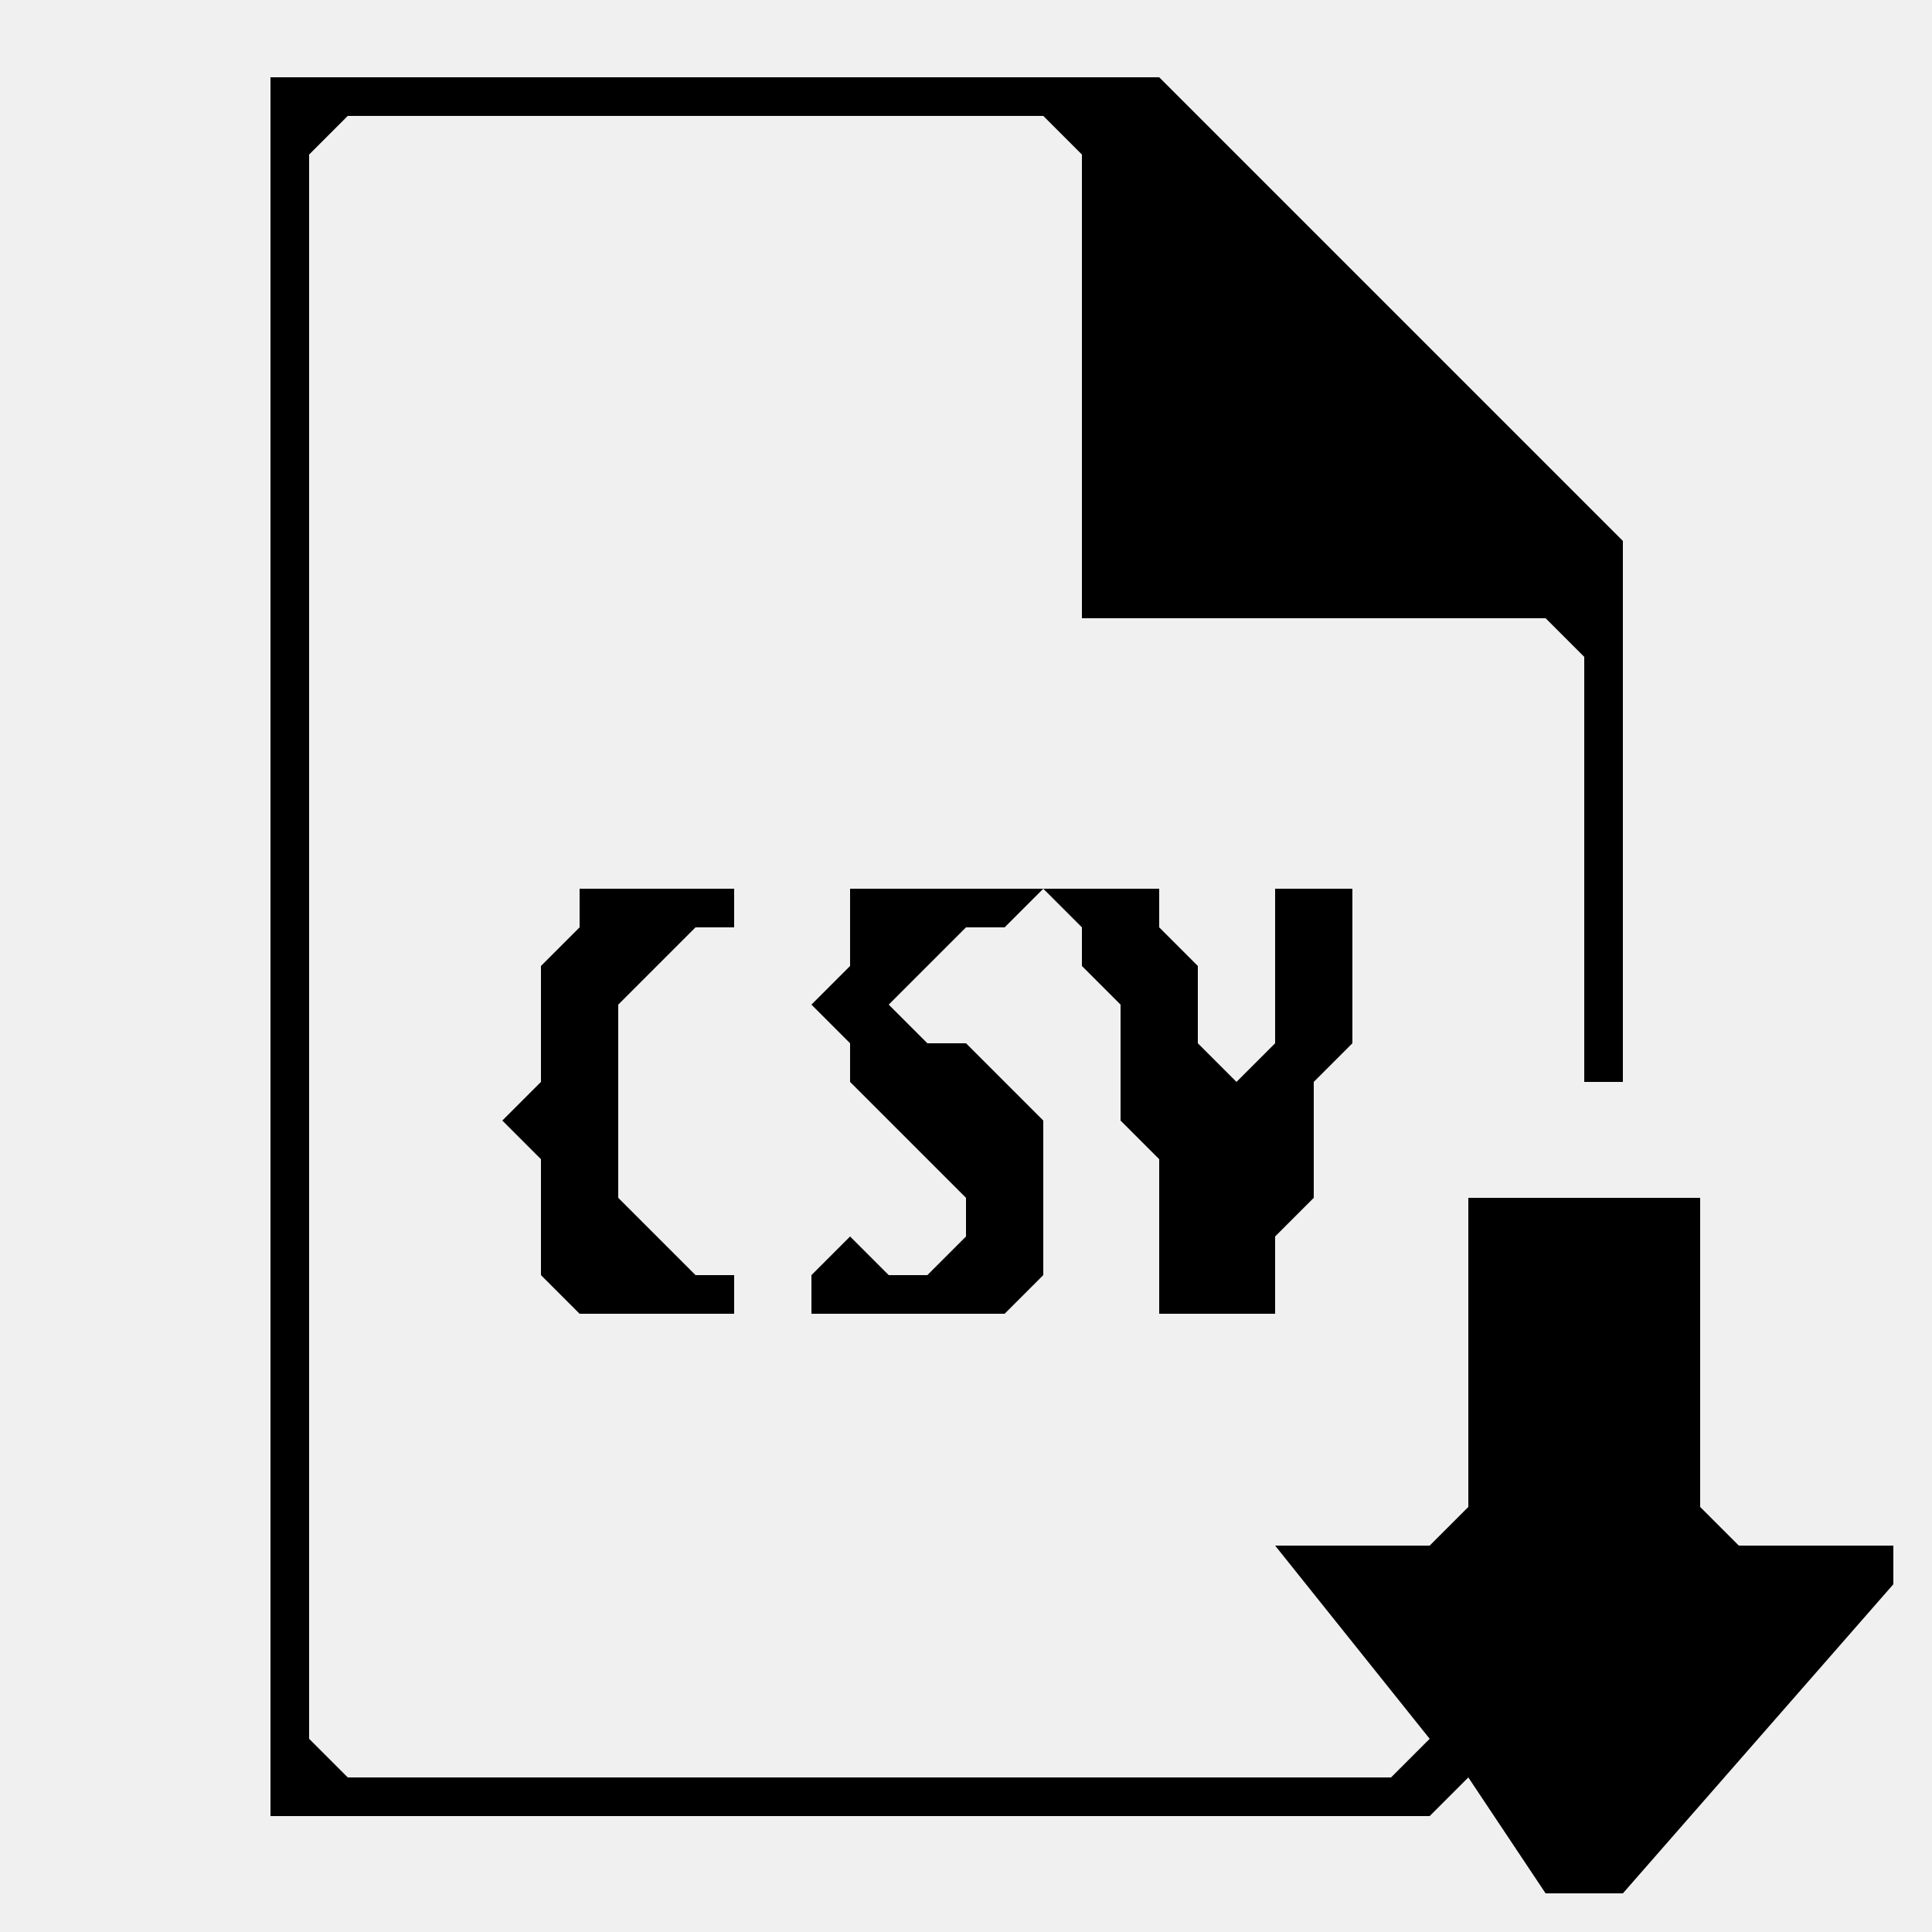
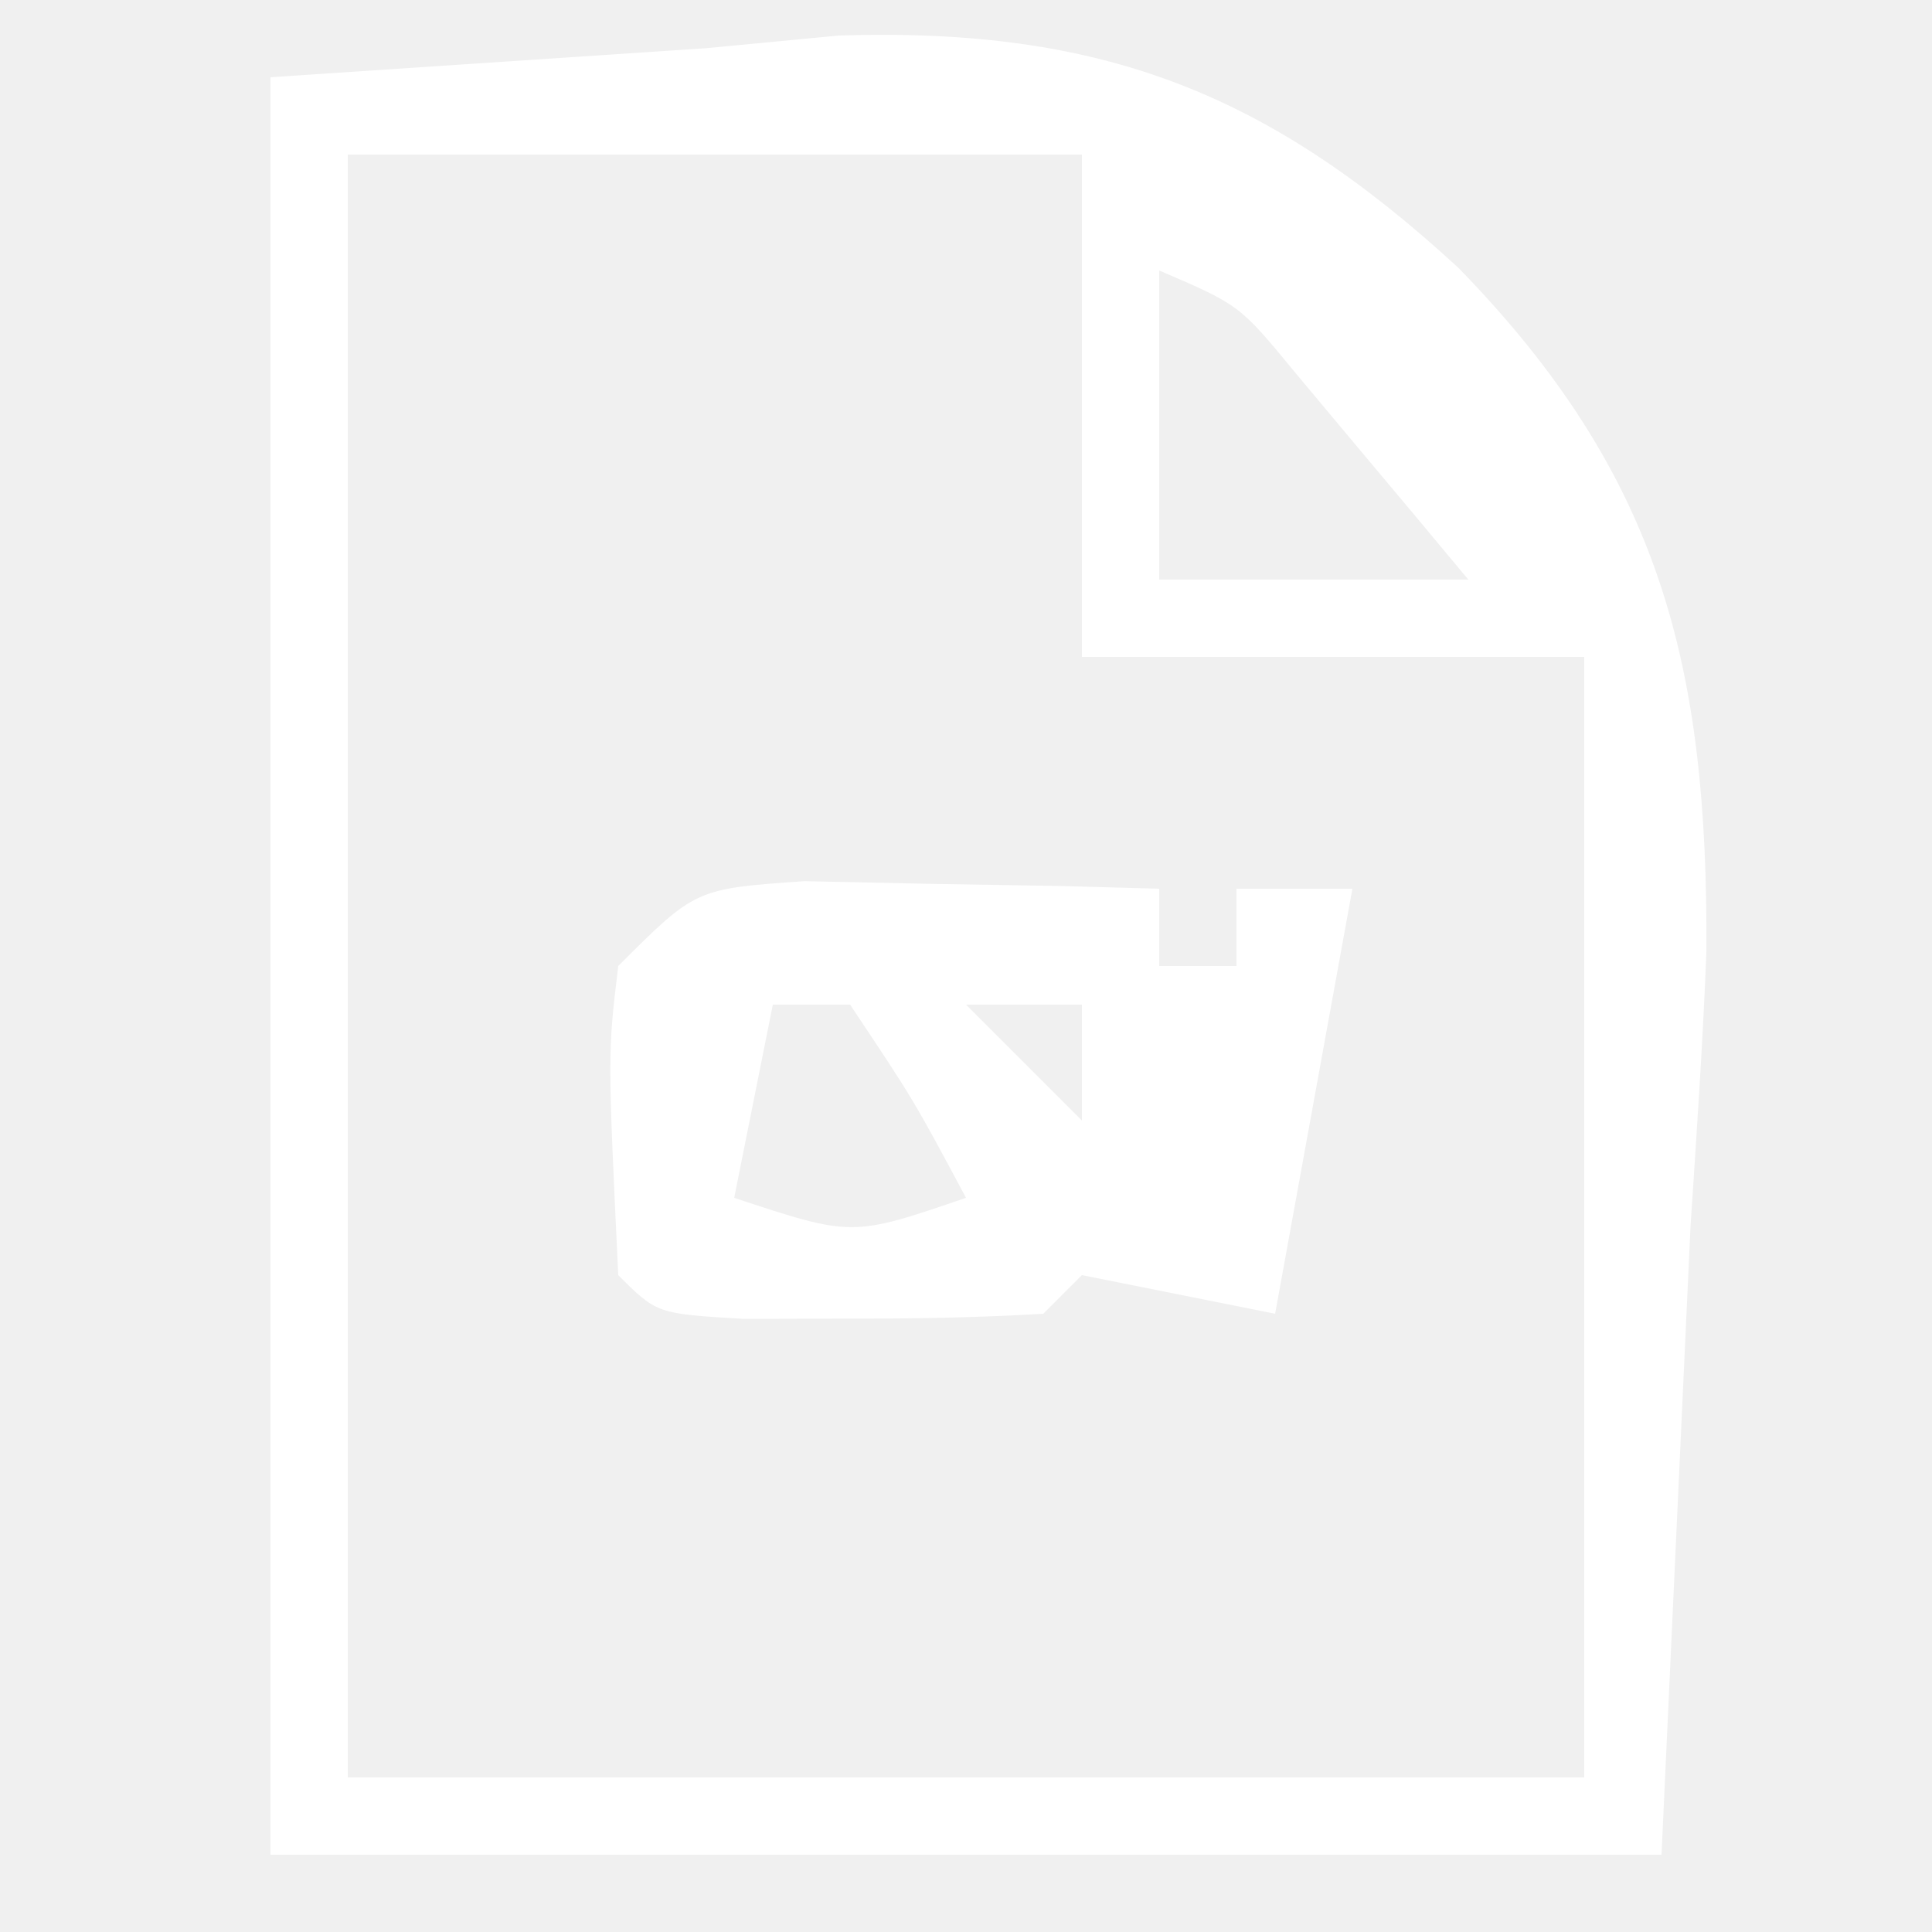
- <svg xmlns="http://www.w3.org/2000/svg" baseProfile="full" height="50" version="1.1" width="50">
-   <defs />
-   <polygon fill="black" points="22,23 22,25 21,26 22,27 22,28 25,31 25,32 24,33 23,33 22,32 21,33 21,34 26,34 27,33 27,29 25,27 24,27 23,26 25,24 26,24 27,23 28,24 28,25 29,26 29,29 30,30 30,34 33,34 33,32 34,31 34,28 35,27 35,23 33,23 33,27 32,28 31,27 31,25 30,24 30,23" />
-   <polygon fill="black" points="15,23 15,24 14,25 14,28 13,29 14,30 14,33 15,34 19,34 19,33 18,33 16,31 16,26 18,24 19,24 19,23" />
-   <polygon fill="black" points="7,2 7,47 37,47 38,46 40,49 42,49 49,41 49,40 45,40 44,39 44,31 38,31 38,39 37,40 33,40 37,45 36,46 9,46 8,45 8,4 9,3 27,3 28,4 28,16 40,16 41,17 41,28 42,28 42,14 30,2" />
+ <svg xmlns="http://www.w3.org/2000/svg" version="1.1" width="50" height="50">
+   <path d="M0 0 C3.712 -0.247 7.425 -0.495 11.25 -0.75 C12.394 -0.859 13.537 -0.968 14.716 -1.081 C21.52 -1.297 25.832 0.407 30.75 4.938 C35.994 10.324 37.199 15.237 37.162 22.617 C37.07 24.997 36.906 27.374 36.75 29.75 C36.502 35.112 36.255 40.475 36 46 C24.12 46 12.24 46 0 46 C0 30.82 0 15.64 0 0 Z M2 2 C2 15.86 2 29.72 2 44 C12.56 44 23.12 44 34 44 C34 34.43 34 24.86 34 15 C29.71 15 25.42 15 21 15 C21 10.71 21 6.42 21 2 C14.73 2 8.46 2 2 2 Z M23 5 C23 7.64 23 10.28 23 13 C25.64 13 28.28 13 31 13 C30.046 11.851 29.086 10.706 28.125 9.562 C27.591 8.924 27.058 8.286 26.508 7.629 C25.078 5.892 25.078 5.892 23 5 Z " fill="#FFFFFF" transform="translate(7,2)" />
+   <path d="M0 0 C1.091 0.023 2.181 0.046 3.305 0.07 C4.4 0.088 5.496 0.106 6.625 0.125 C7.468 0.148 8.311 0.171 9.18 0.195 C9.18 0.855 9.18 1.515 9.18 2.195 C9.84 2.195 10.5 2.195 11.18 2.195 C11.18 1.535 11.18 0.875 11.18 0.195 C12.17 0.195 13.16 0.195 14.18 0.195 C13.52 3.825 12.86 7.455 12.18 11.195 C10.53 10.865 8.88 10.535 7.18 10.195 C6.85 10.525 6.52 10.855 6.18 11.195 C4.515 11.294 2.847 11.325 1.18 11.32 C-0.182 11.324 -0.182 11.324 -1.57 11.328 C-3.82 11.195 -3.82 11.195 -4.82 10.195 C-5.093 4.459 -5.093 4.459 -4.82 2.195 C-2.82 0.195 -2.82 0.195 0 0 Z M-0.82 3.195 C-1.15 4.845 -1.48 6.495 -1.82 8.195 C1.229 9.206 1.229 9.206 4.18 8.195 C2.824 5.659 2.824 5.659 1.18 3.195 C0.52 3.195 -0.14 3.195 -0.82 3.195 Z M4.18 3.195 C5.17 4.185 6.16 5.175 7.18 6.195 C7.18 5.205 7.18 4.215 7.18 3.195 C6.19 3.195 5.2 3.195 4.18 3.195 Z " fill="#FFFFFF" transform="translate(20.82031,22.80469)" />
</svg>
